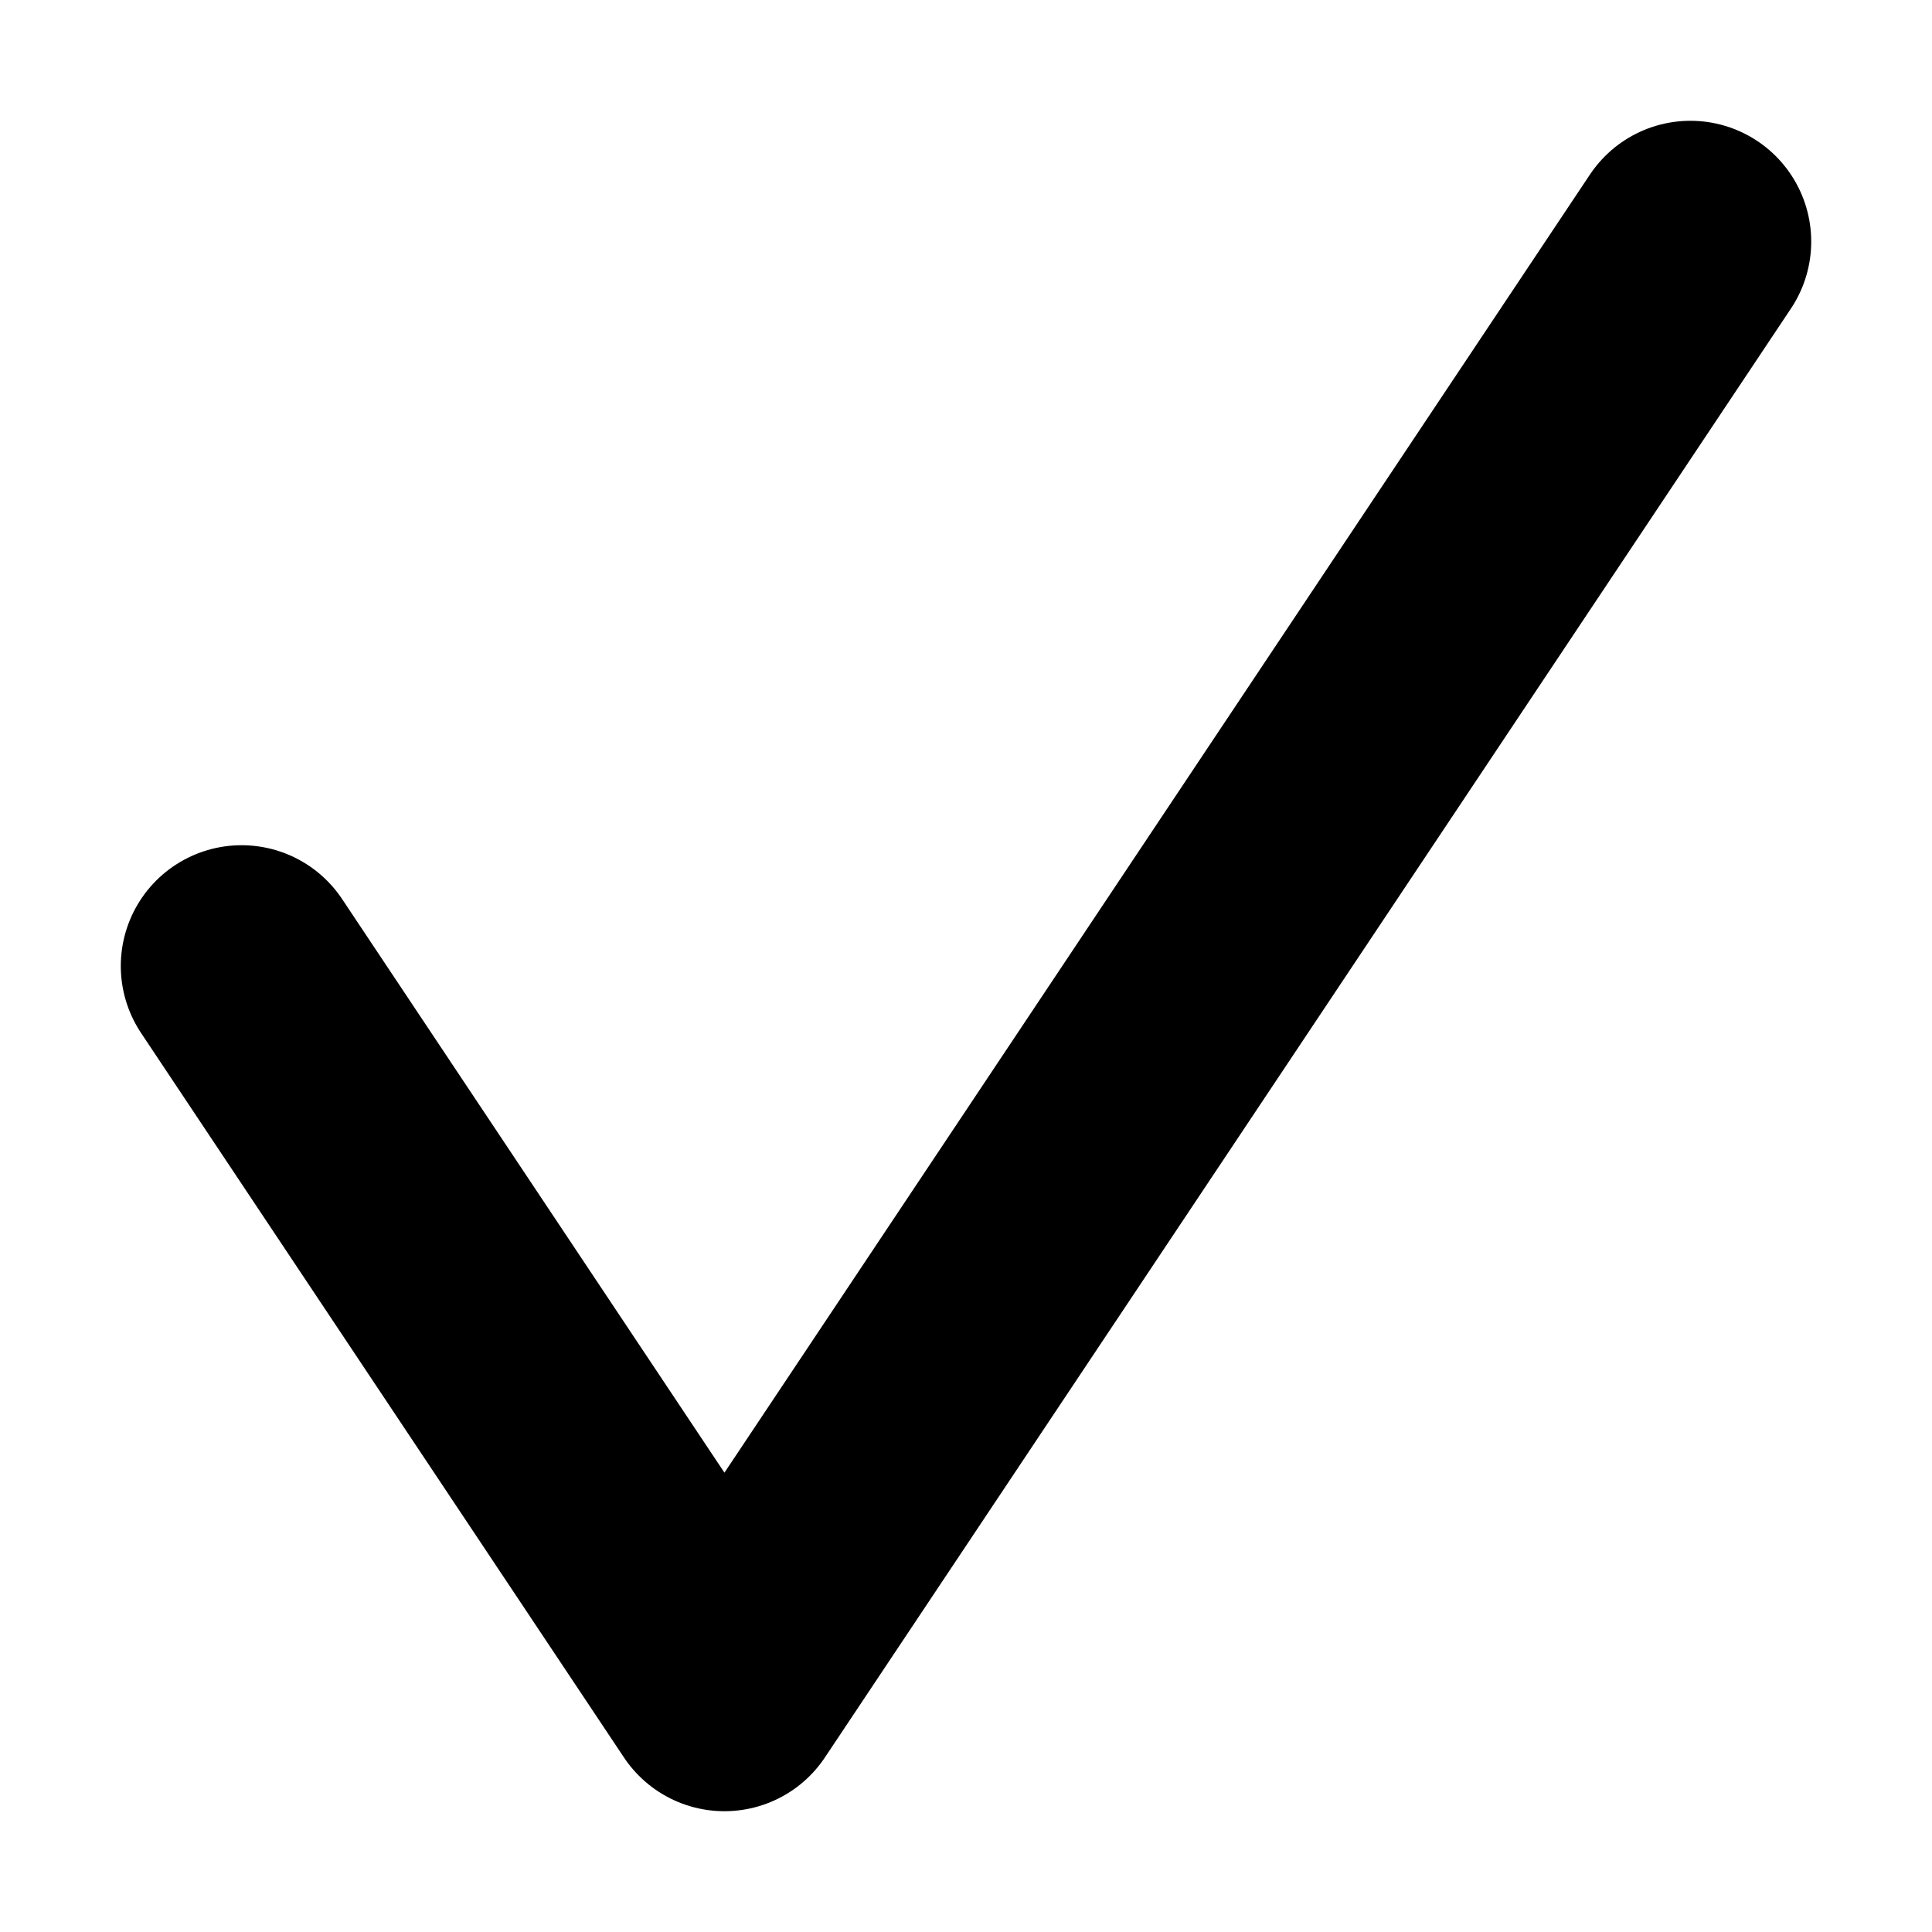
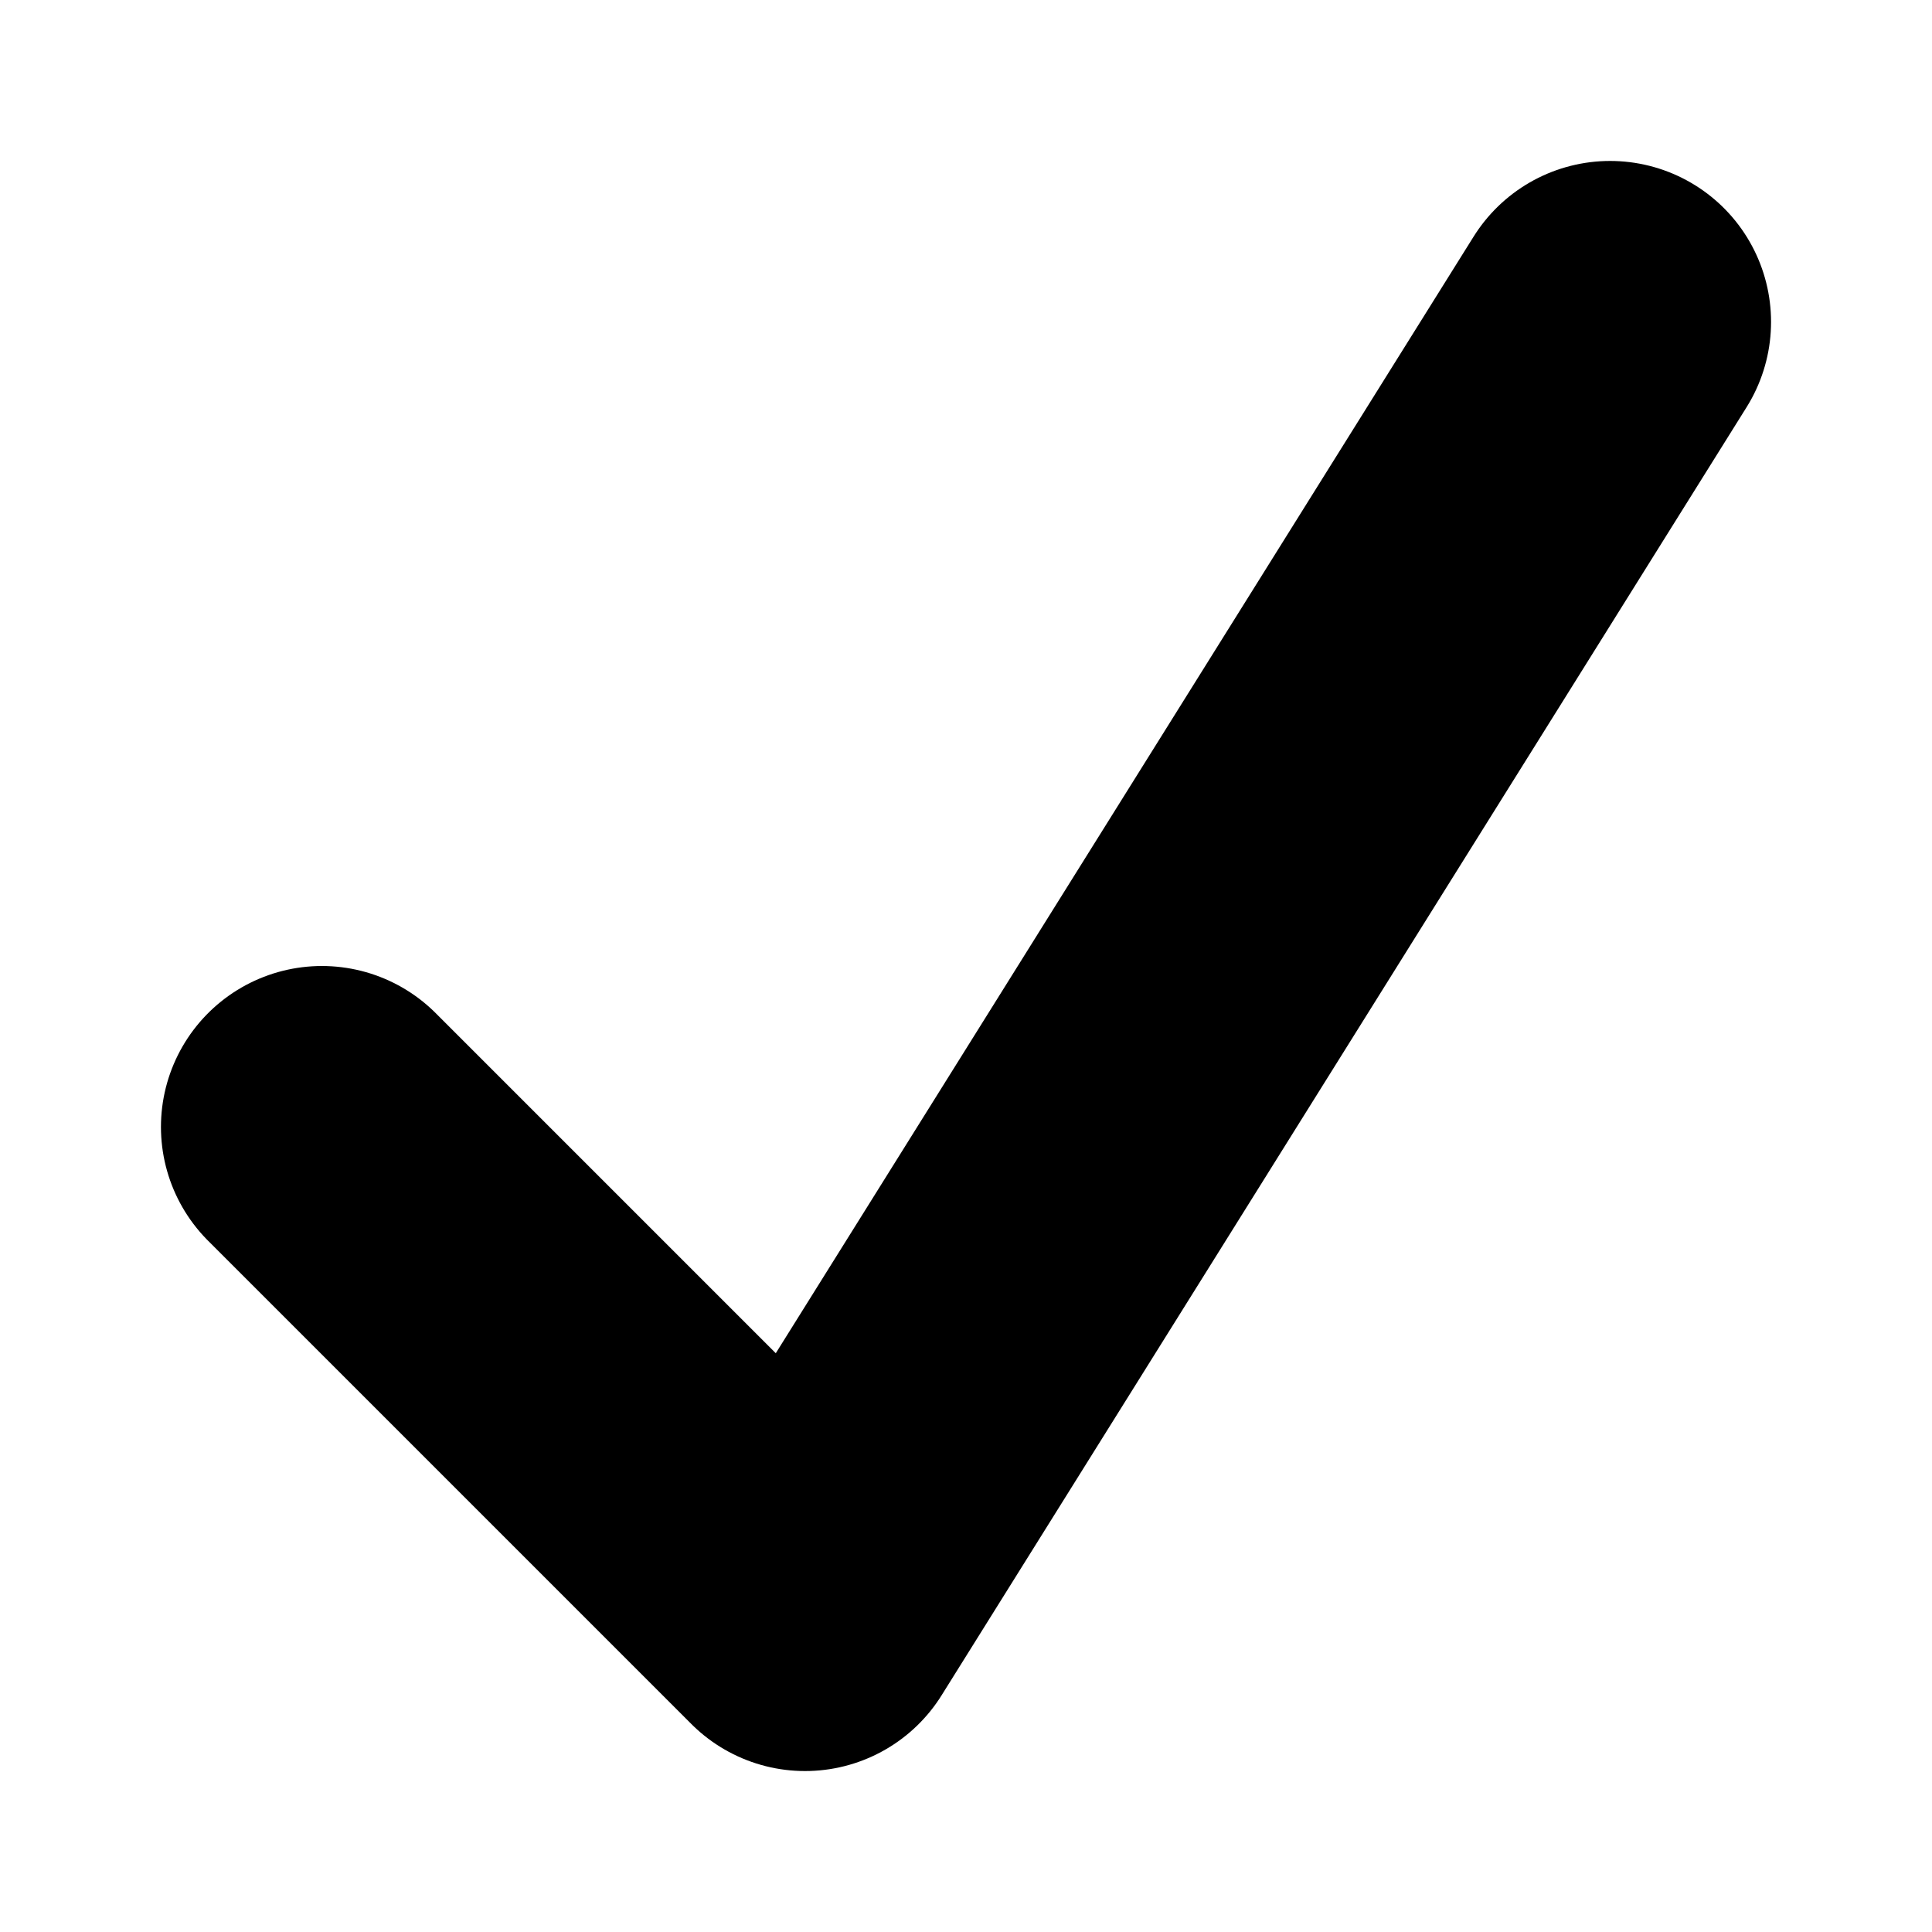
<svg xmlns="http://www.w3.org/2000/svg" width="24" height="24" viewBox="0 0 6.35 6.35" version="1.1" id="svg5">
  <defs id="defs2" />
  <g id="layer1">
-     <path style="fill:none;stroke:#000000;stroke-width:0.794;stroke-linecap:round;stroke-linejoin:round;stroke-dasharray:none;stroke-opacity:1" d="M 0.794,3.175 2.381,5.556 5.556,0.794" id="path1" />
+     <path style="fill:none;stroke:#000000;stroke-width:1.058;stroke-linecap:round;stroke-linejoin:round;stroke-dasharray:none;stroke-opacity:1" d="M 1.058,3.704 2.646,5.292 5.292,1.058" id="path1" />
  </g>
</svg>
